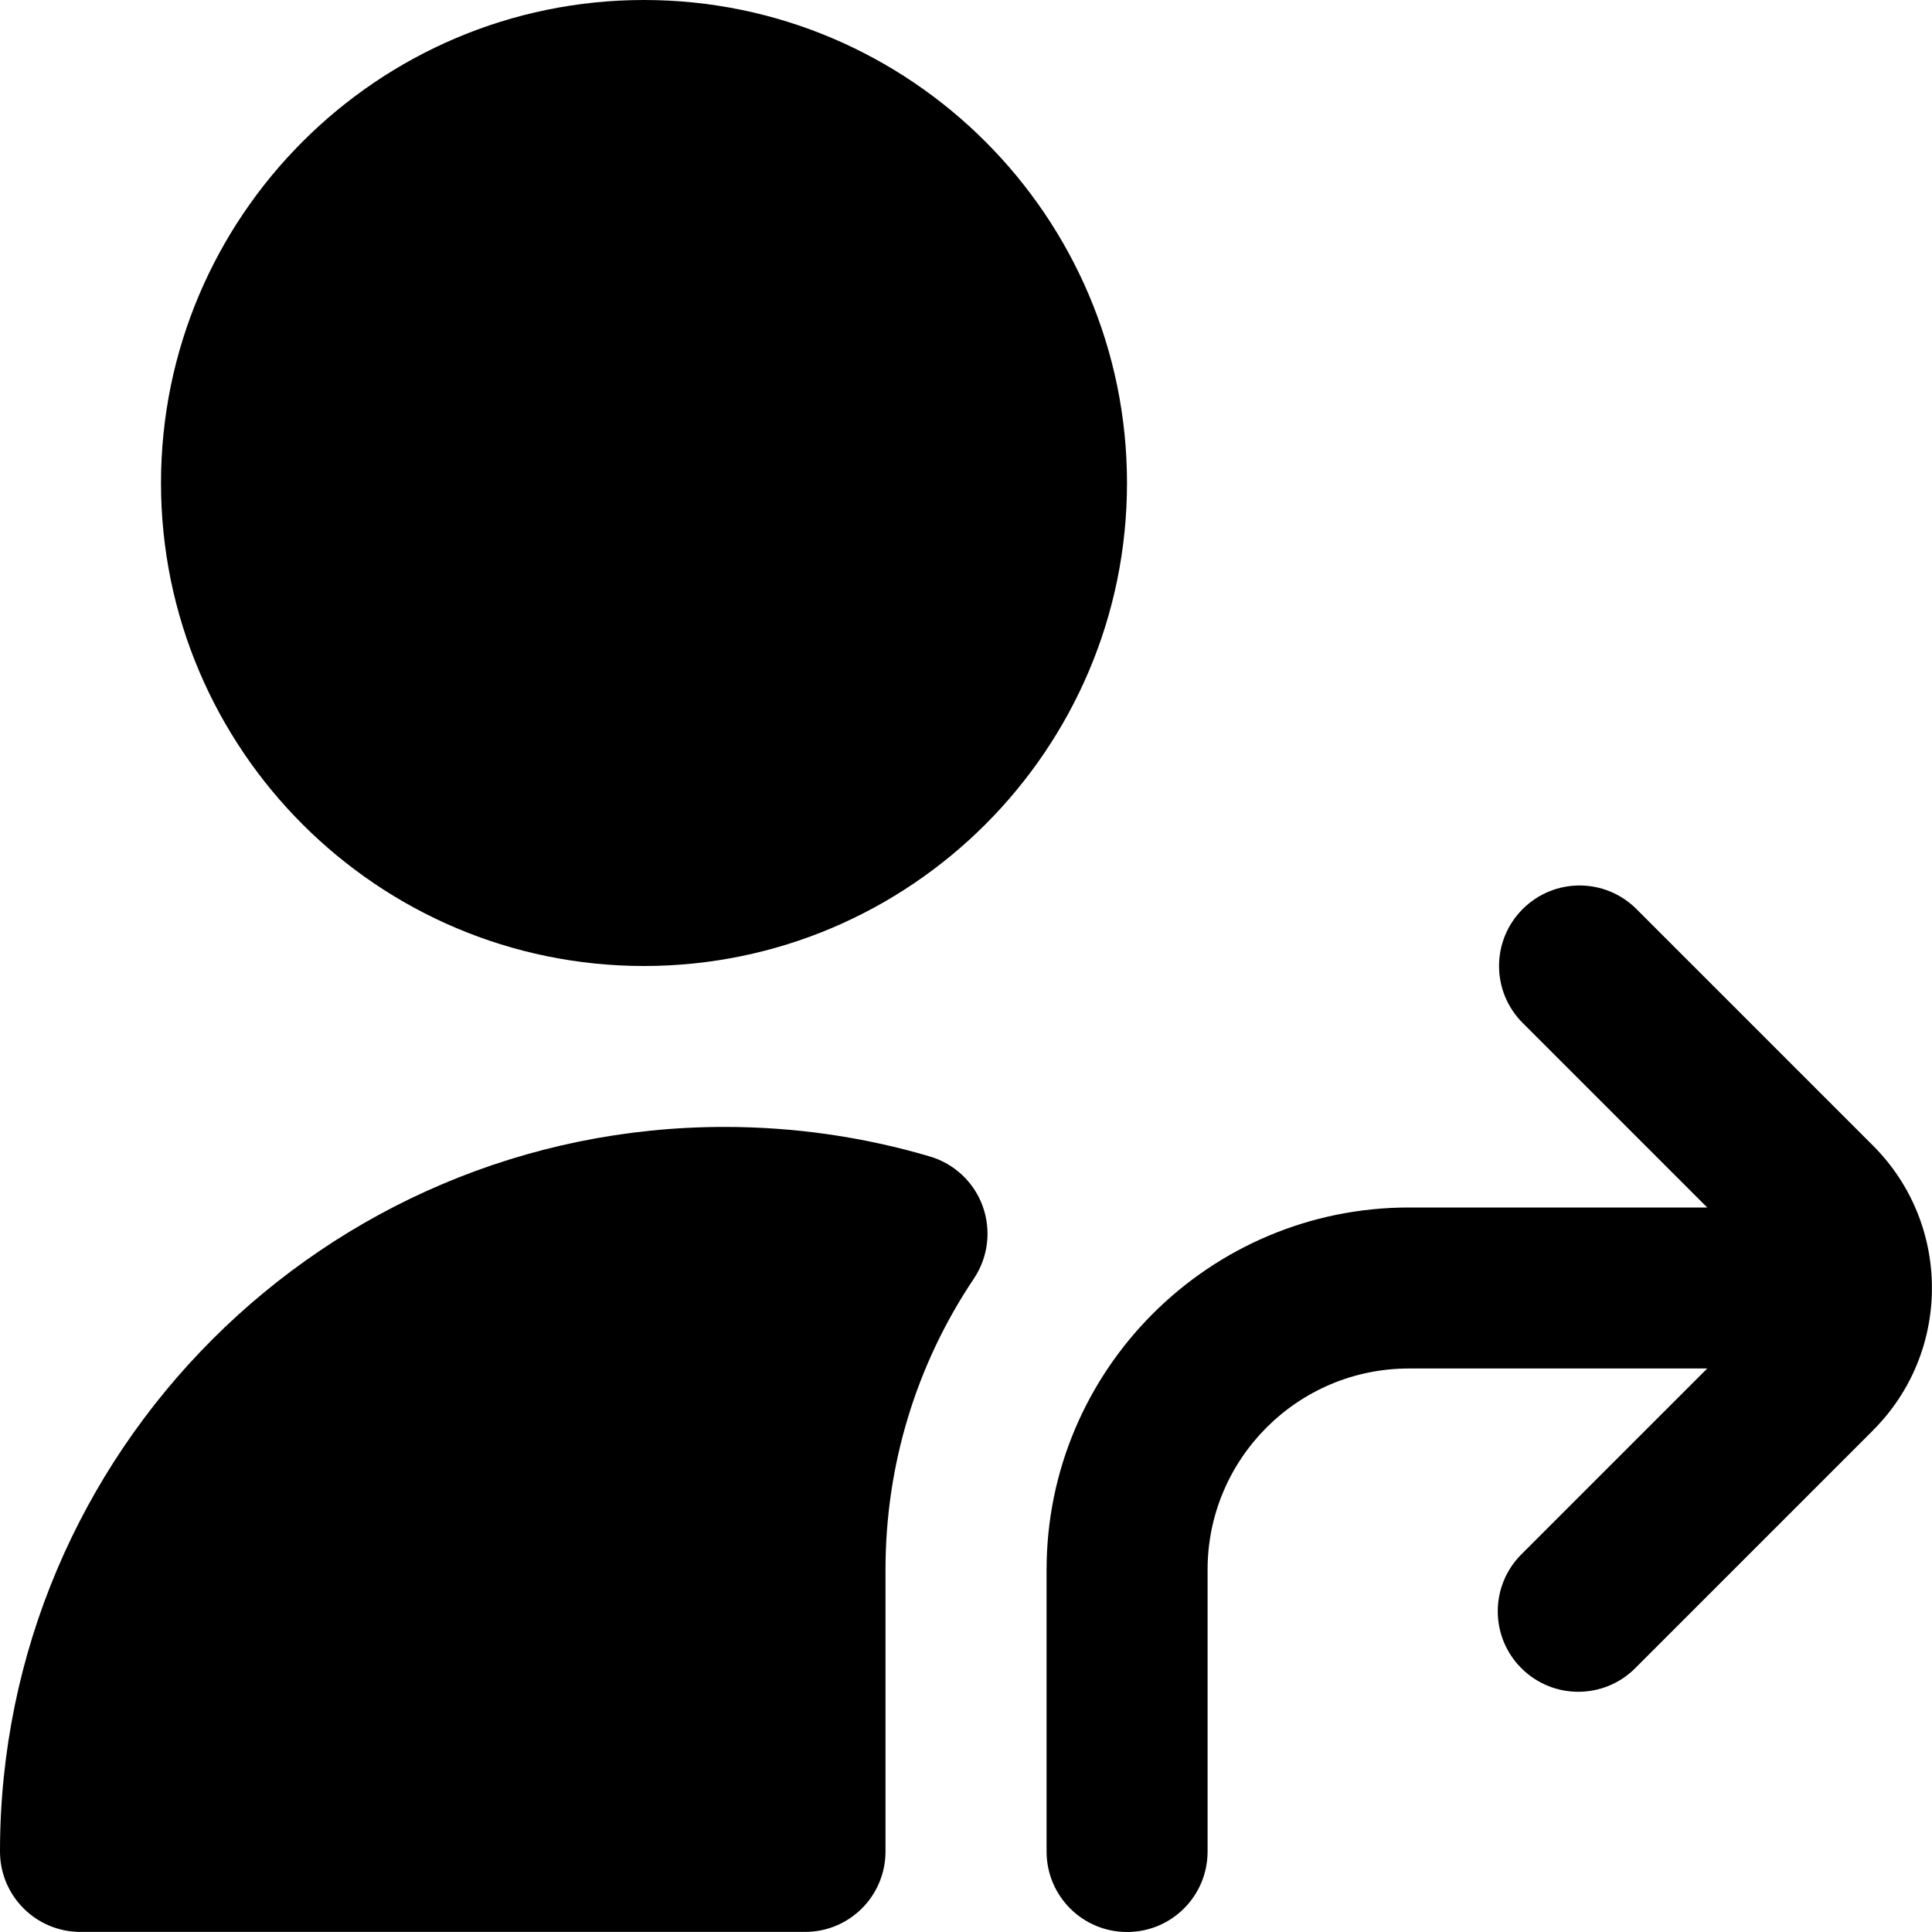
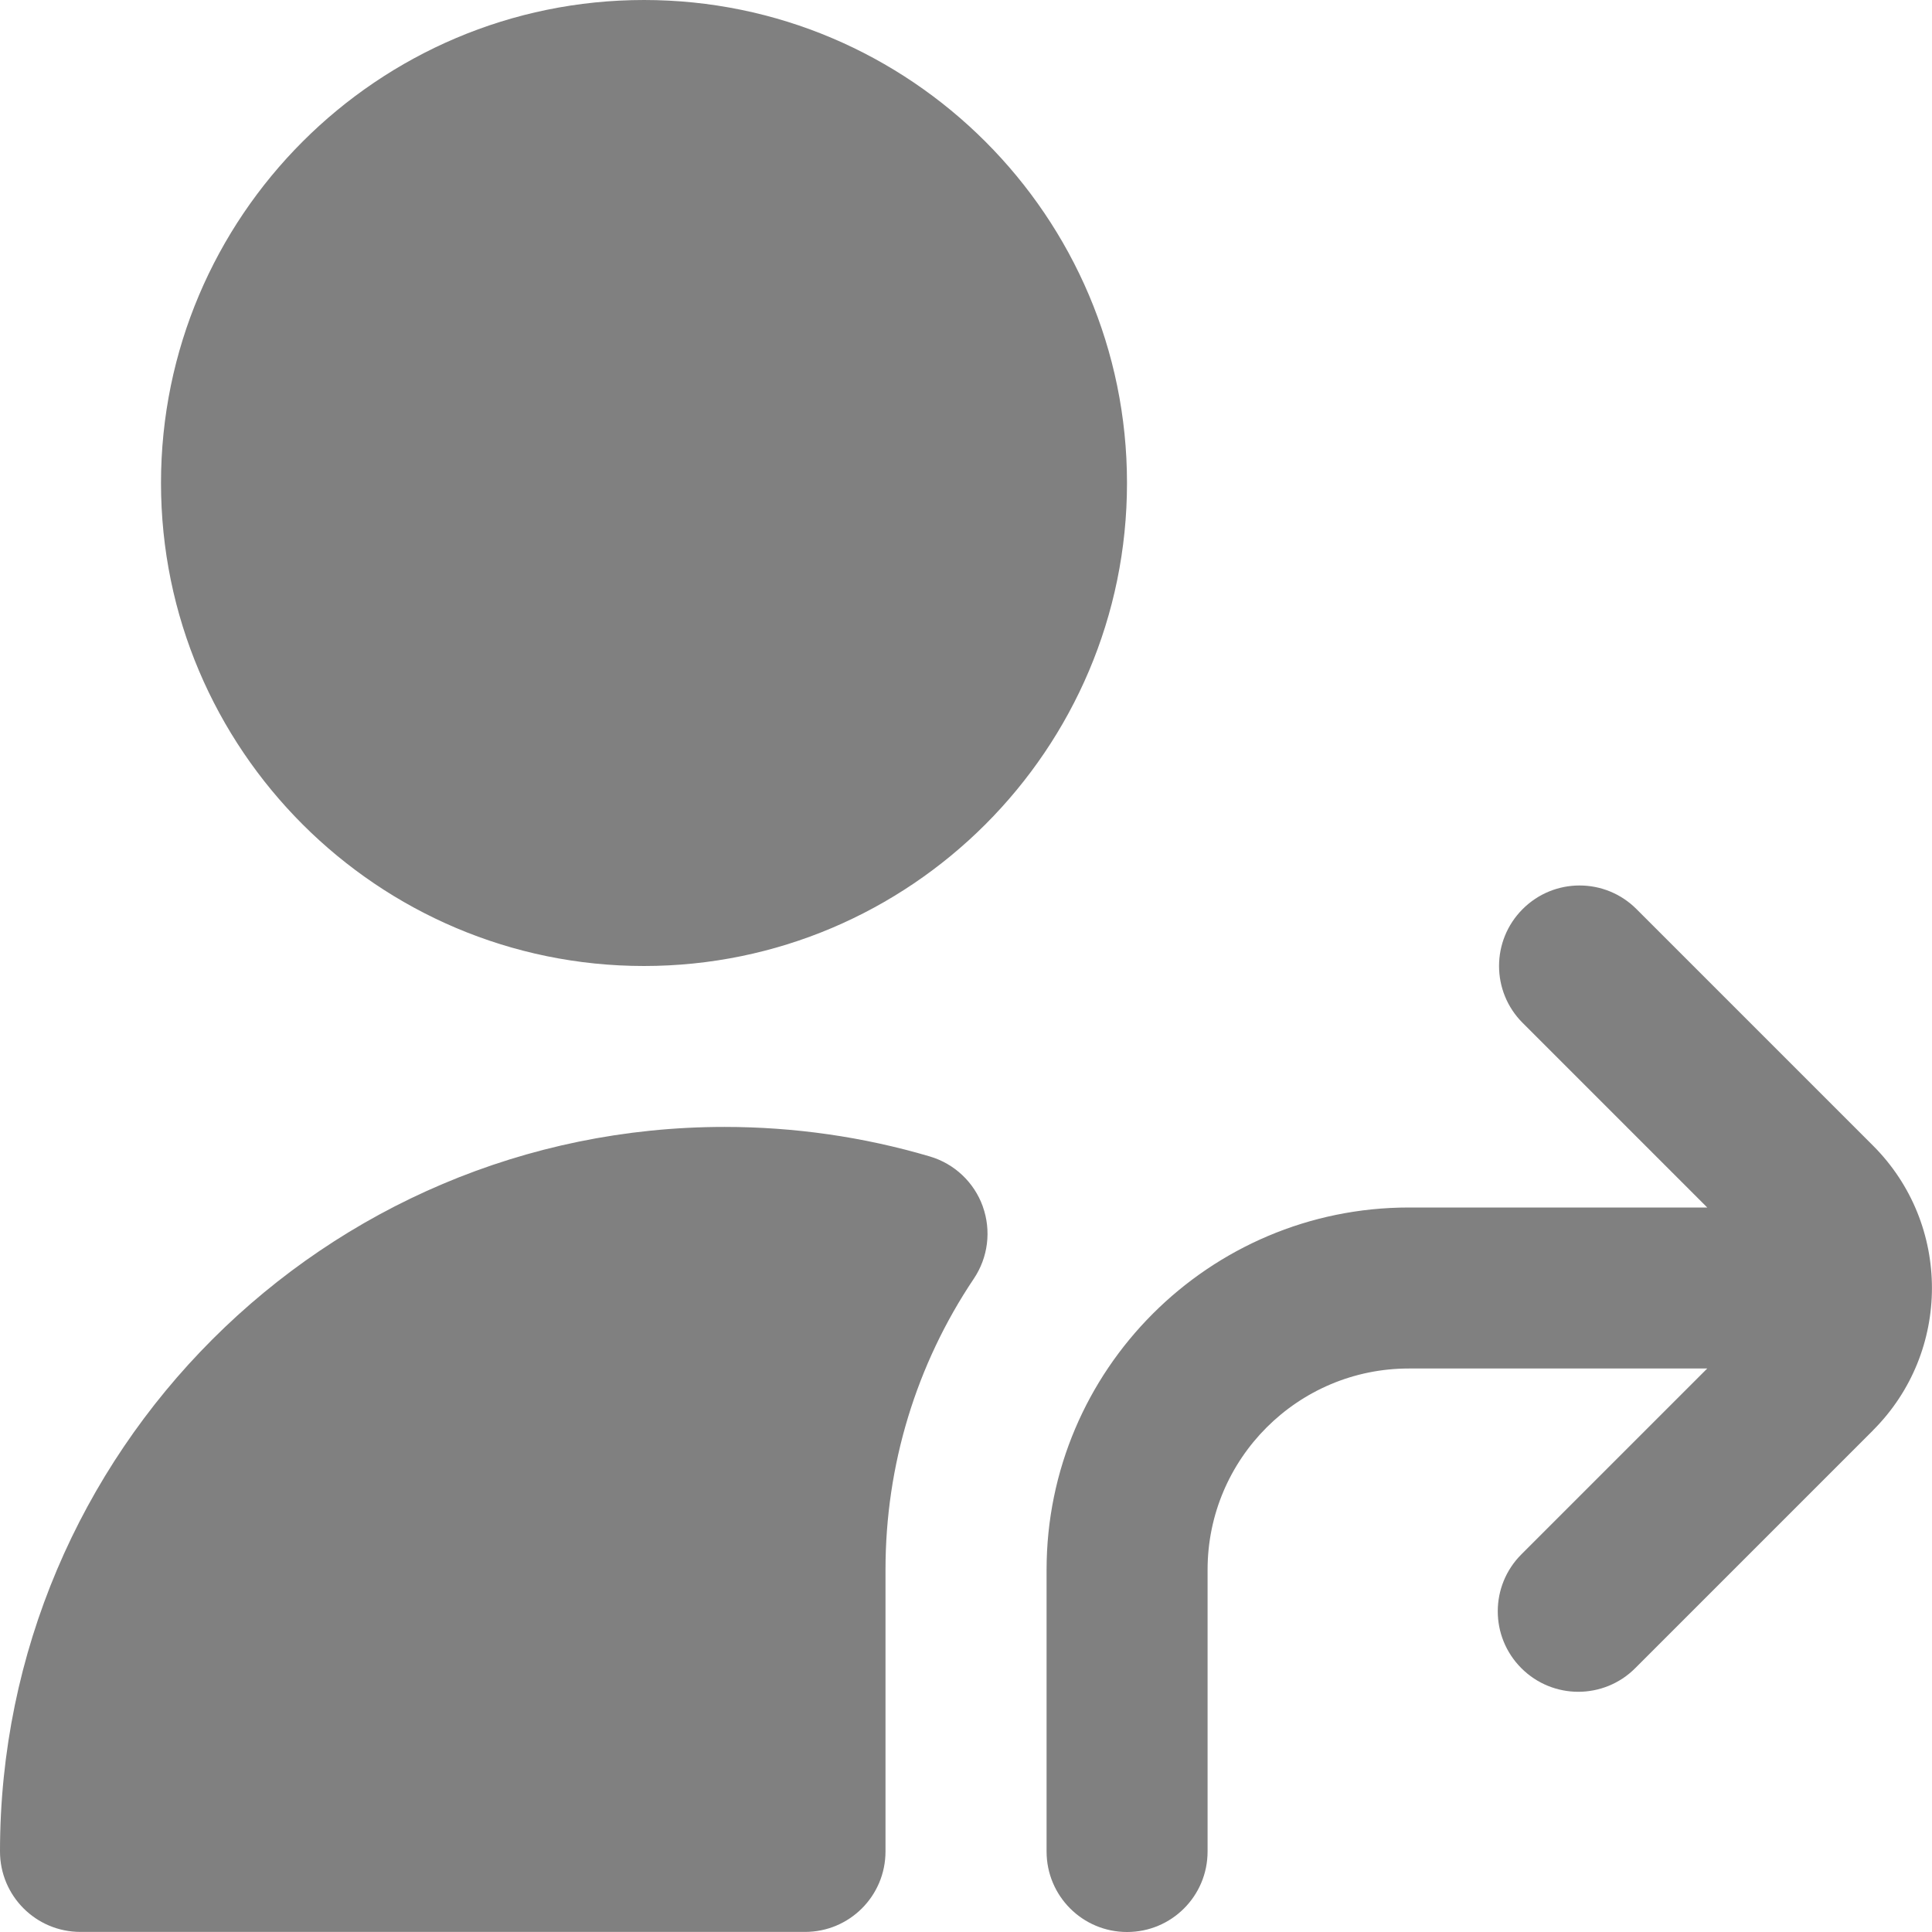
<svg xmlns="http://www.w3.org/2000/svg" id="Layer_1" data-name="Layer 1" viewBox="0 0 24 24">
-   <path d="m23.268,17.768l-2.955,2.955c-.195.195-.451.293-.707.293s-.512-.098-.707-.293c-.391-.391-.391-1.023,0-1.414l2.309-2.309h-3.707c-1.379,0-2.5,1.121-2.5,2.5v3.5c0,.553-.447,1-1,1s-1-.447-1-1v-3.5c0-2.481,2.019-4.5,4.5-4.5h3.707l-2.293-2.293c-.391-.391-.391-1.023,0-1.414s1.023-.391,1.414,0l2.939,2.939c.975.975.975,2.561,0,3.535ZM2,6C2,2.691,4.691,0,8,0s6,2.691,6,6-2.691,6-6,6-6-2.691-6-6Zm10.208,8.986c.108.3.067.633-.11.897-.718,1.07-1.098,2.32-1.098,3.616v3.5c0,.553-.447,1-1,1H1c-.553,0-1-.447-1-1,0-4.963,4.037-9,9-9,.866,0,1.725.123,2.551.367.305.09.549.32.657.619Z" />
+   <path fill="grey" d="m23.268,17.768l-2.955,2.955c-.195.195-.451.293-.707.293s-.512-.098-.707-.293c-.391-.391-.391-1.023,0-1.414l2.309-2.309h-3.707c-1.379,0-2.5,1.121-2.5,2.5v3.5c0,.553-.447,1-1,1s-1-.447-1-1v-3.5c0-2.481,2.019-4.5,4.5-4.5h3.707l-2.293-2.293c-.391-.391-.391-1.023,0-1.414s1.023-.391,1.414,0l2.939,2.939c.975.975.975,2.561,0,3.535ZM2,6C2,2.691,4.691,0,8,0s6,2.691,6,6-2.691,6-6,6-6-2.691-6-6Zm10.208,8.986c.108.3.067.633-.11.897-.718,1.07-1.098,2.32-1.098,3.616v3.5c0,.553-.447,1-1,1H1c-.553,0-1-.447-1-1,0-4.963,4.037-9,9-9,.866,0,1.725.123,2.551.367.305.09.549.32.657.619Z" />
</svg>
